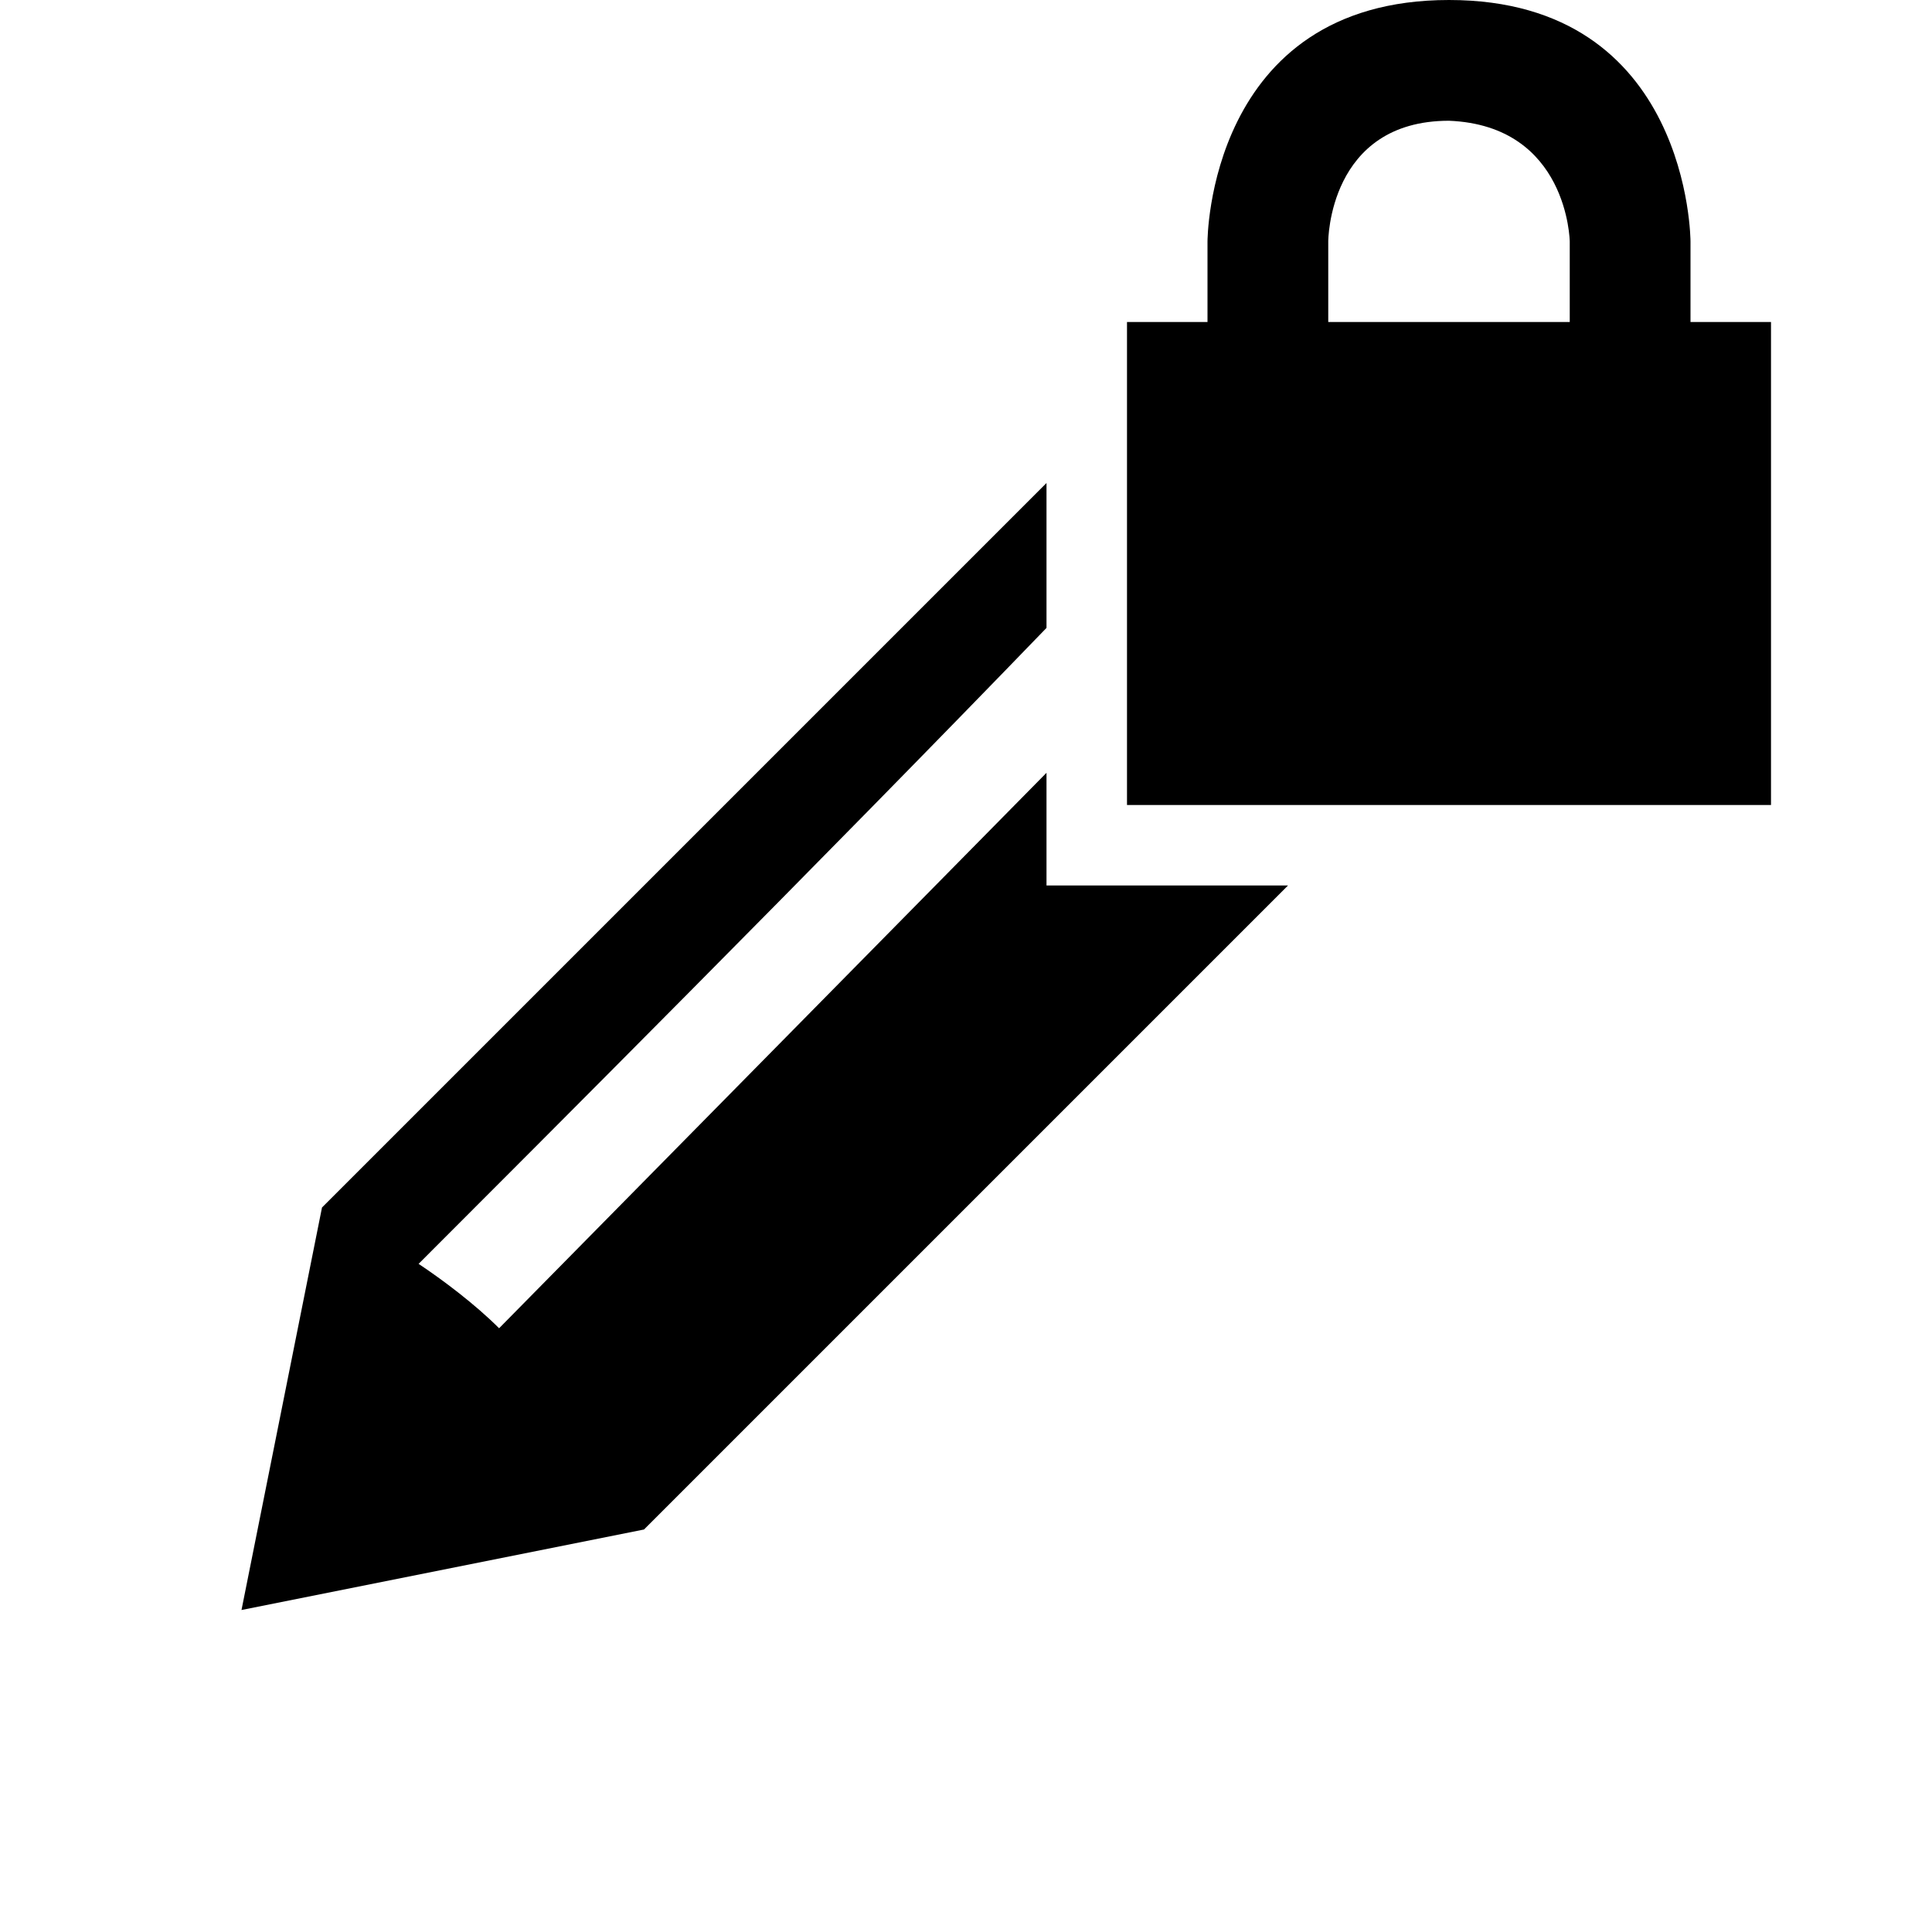
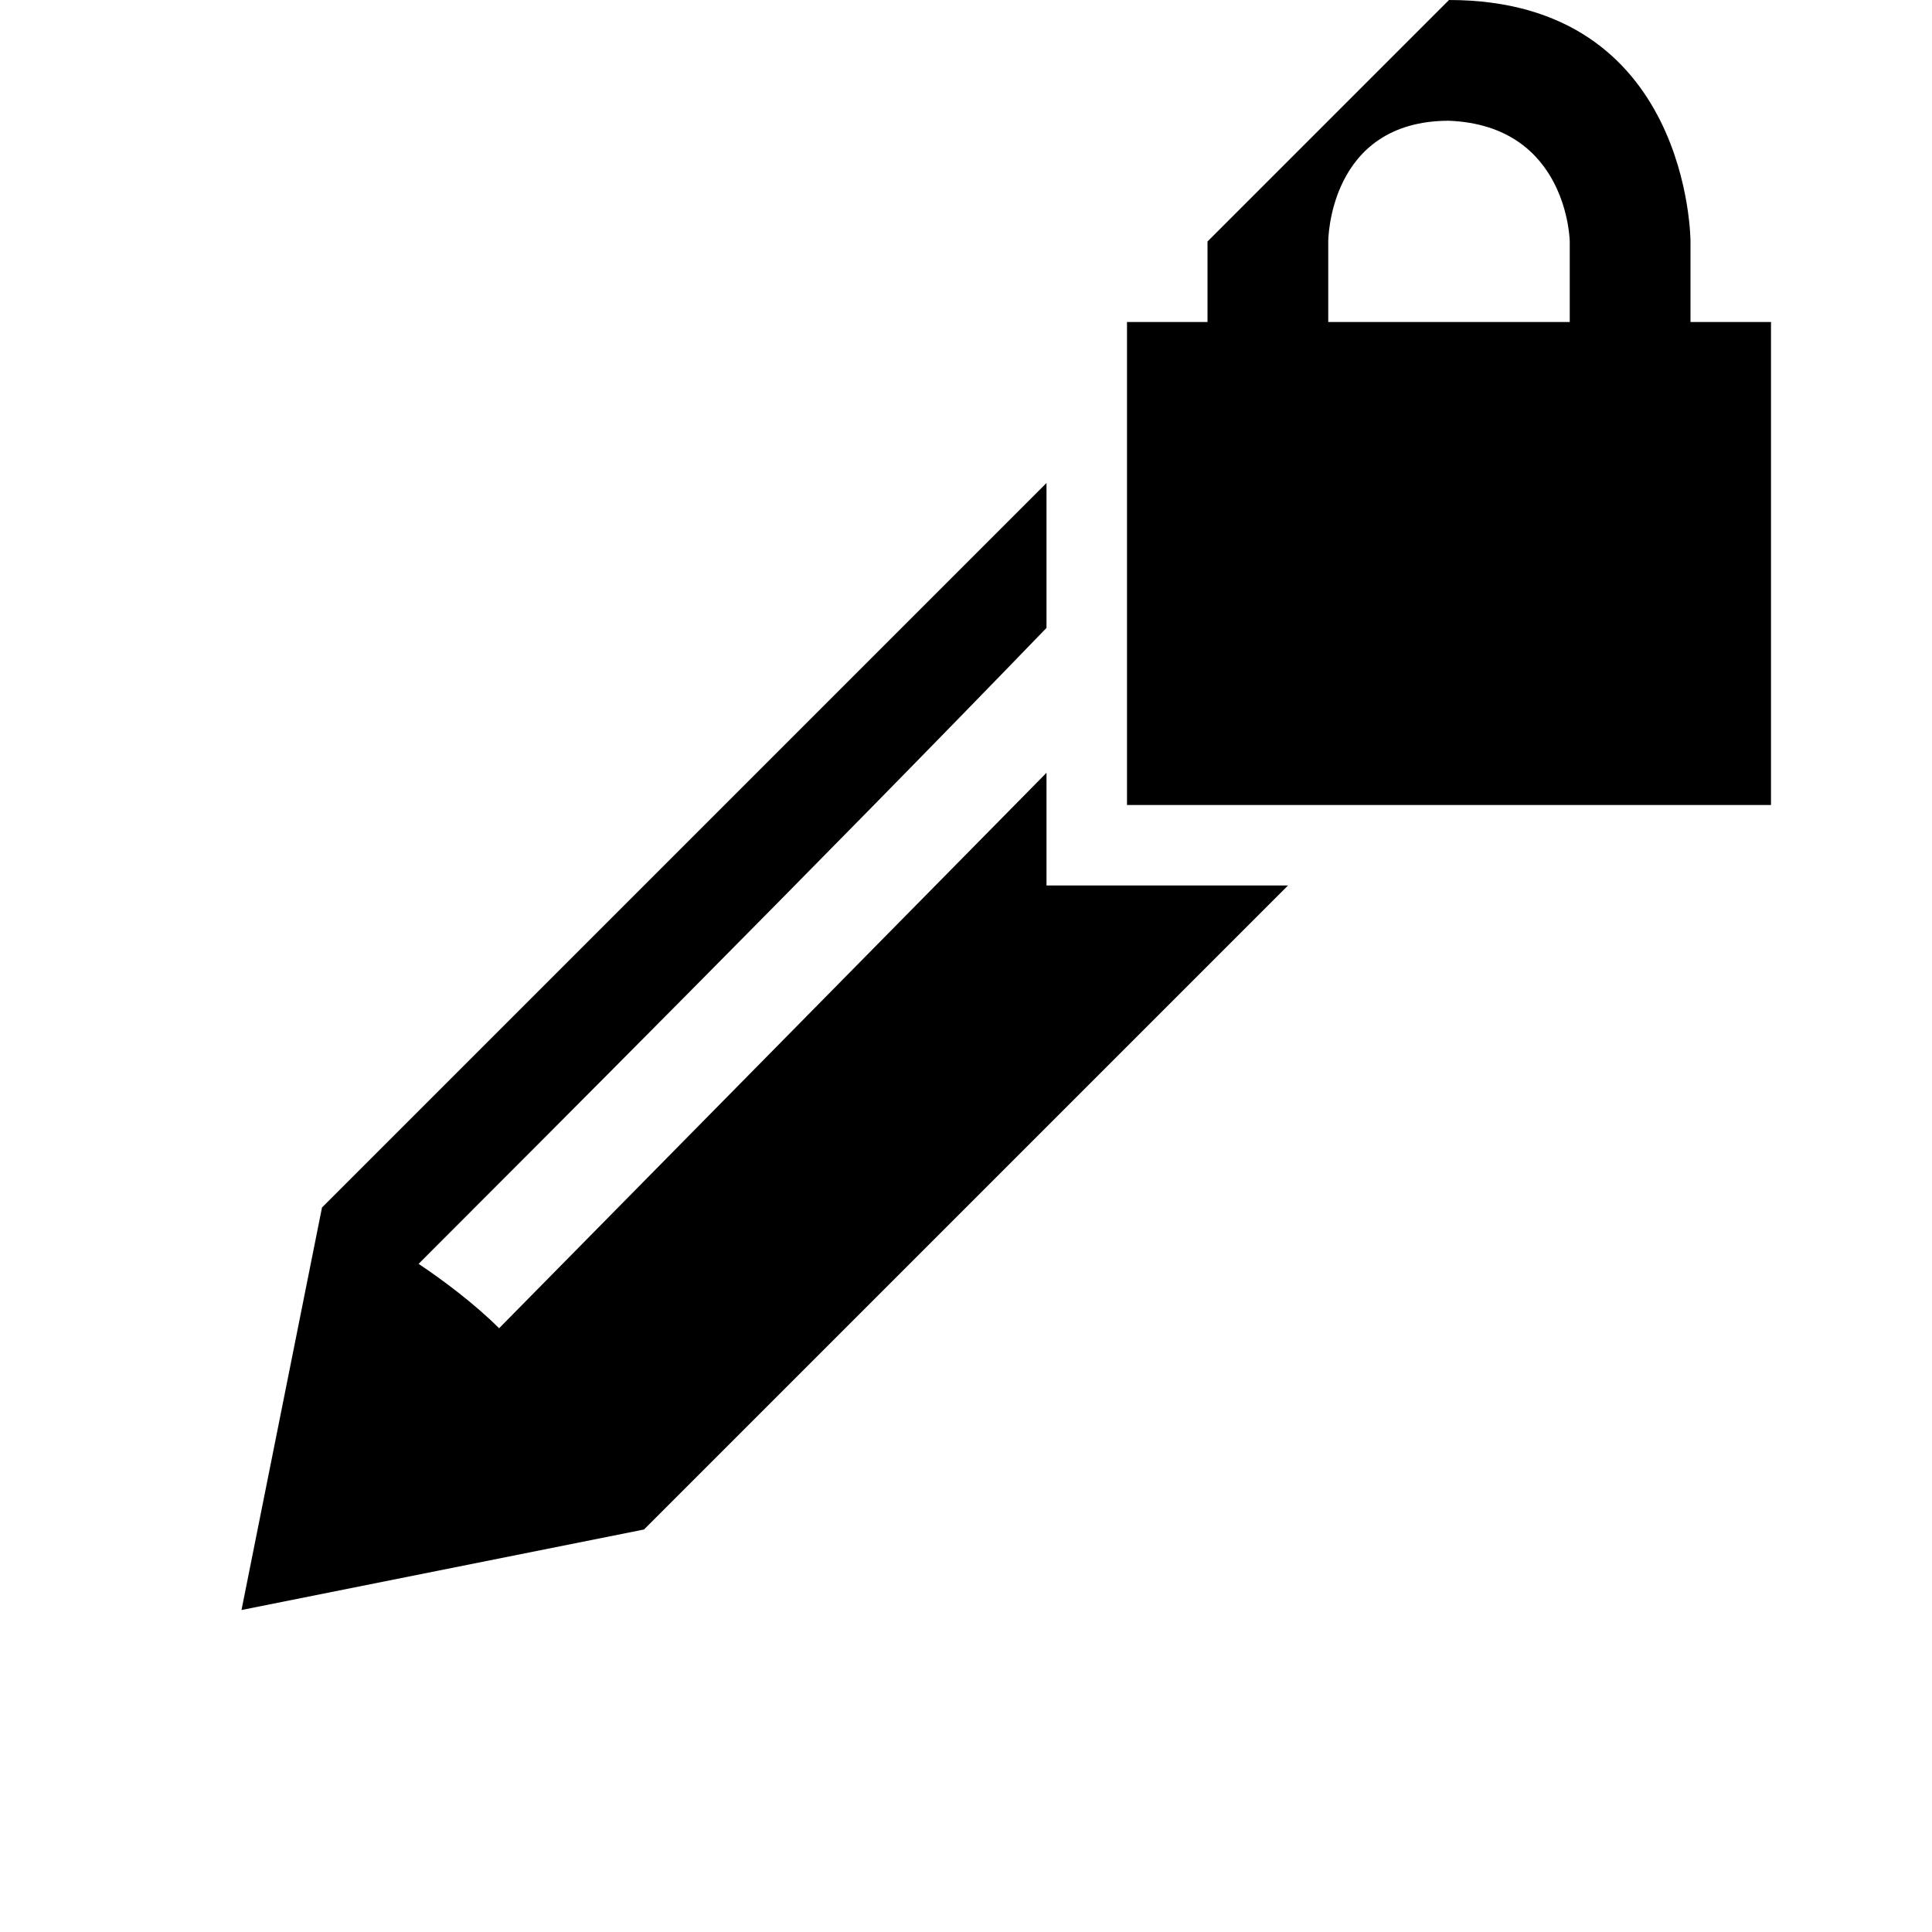
<svg xmlns="http://www.w3.org/2000/svg" width="24" height="24" viewBox="0 0 24 24">
  <g id="Layer_2">
    <g id="g184">
-       <path d="M21 4v-1s0-3-3-3-3 3-3 3v1h-1v6h8v-6zm-1.5 0h-3v-1s0-1.5 1.5-1.5c1.48.06 1.5 1.5 1.5 1.5zm-6.5 5.6l-6.8 6.9c-.3-.3-.7-.6-1-.8 1.4-1.4 5-5 7.8-7.9v-1.8l-9 9-1 5 5-1 8-8h-3z" id="path186" />
+       <path d="M21 4V3s0-3-3-3l-3 3v1h-1v6h8V4zm-1.5 0h-3V3s0-1.5 1.5-1.5c1.48.06 1.5 1.5 1.5 1.5zM13 9.6l-6.8 6.9c-.3-.3-.7-.6-1-.8 1.4-1.4 5-5 7.8-7.9V6l-9 9-1 5 5-1 8-8h-3z" id="path186" />
    </g>
  </g>
</svg>
